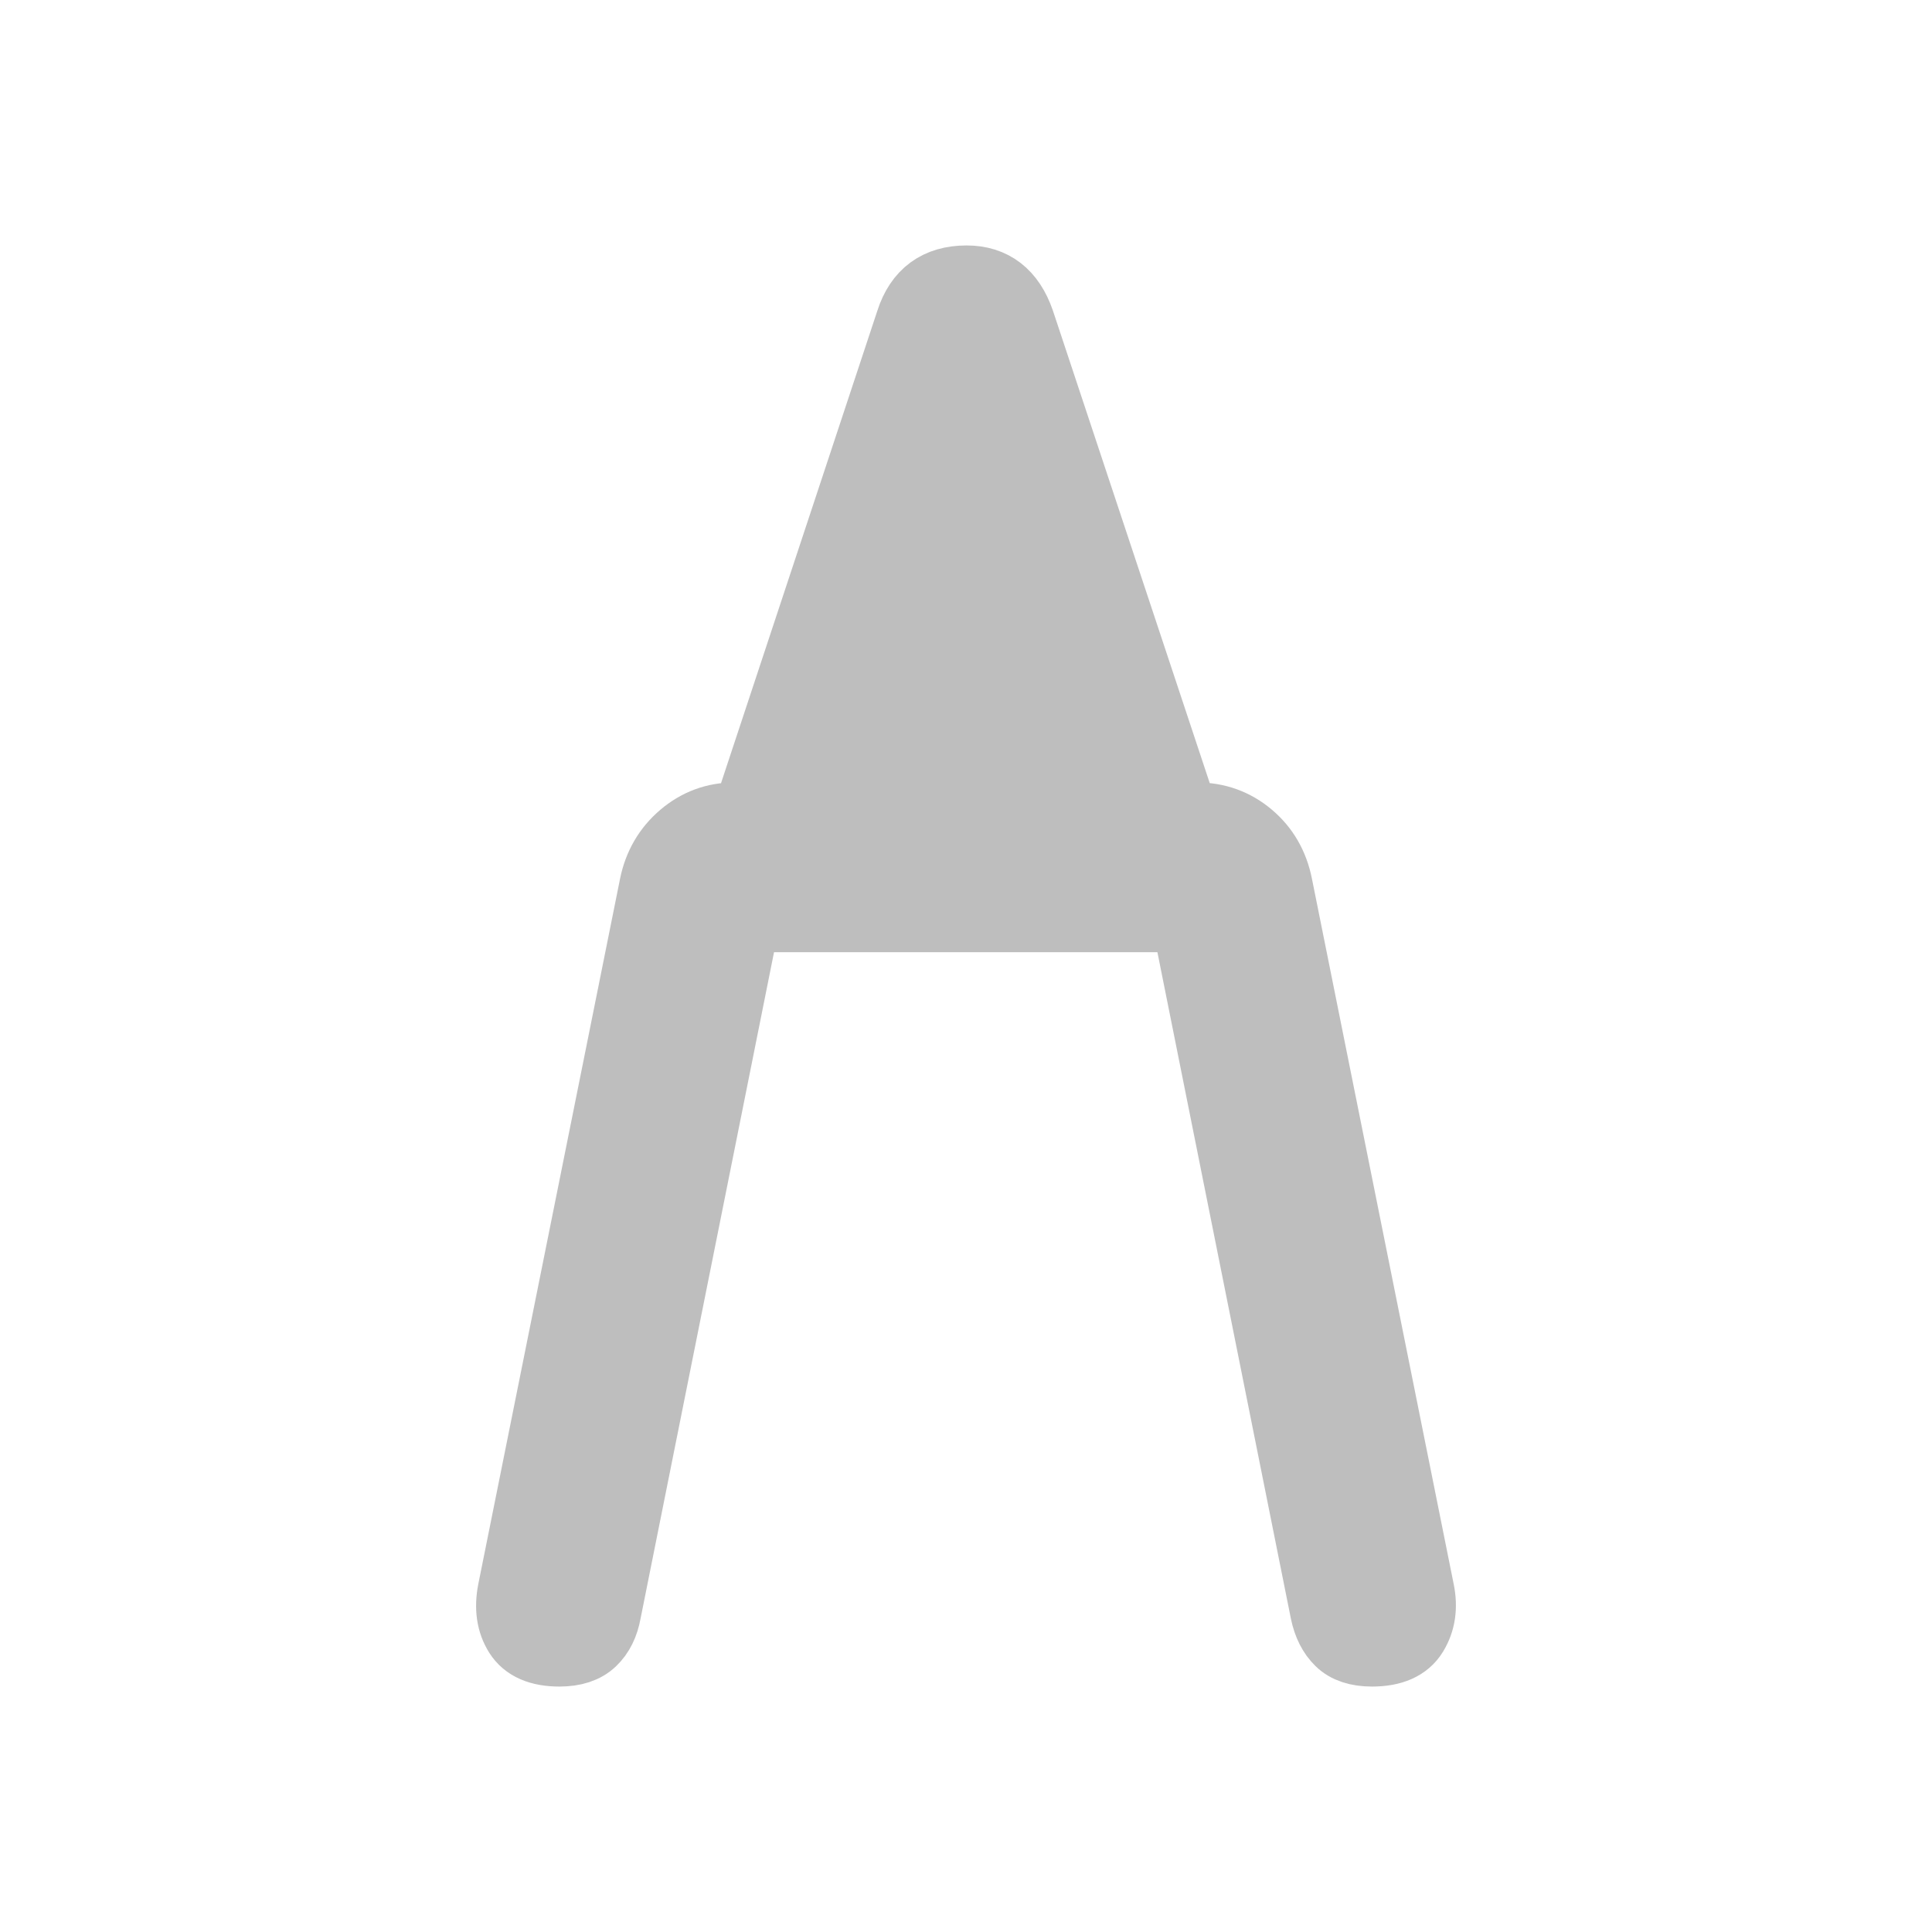
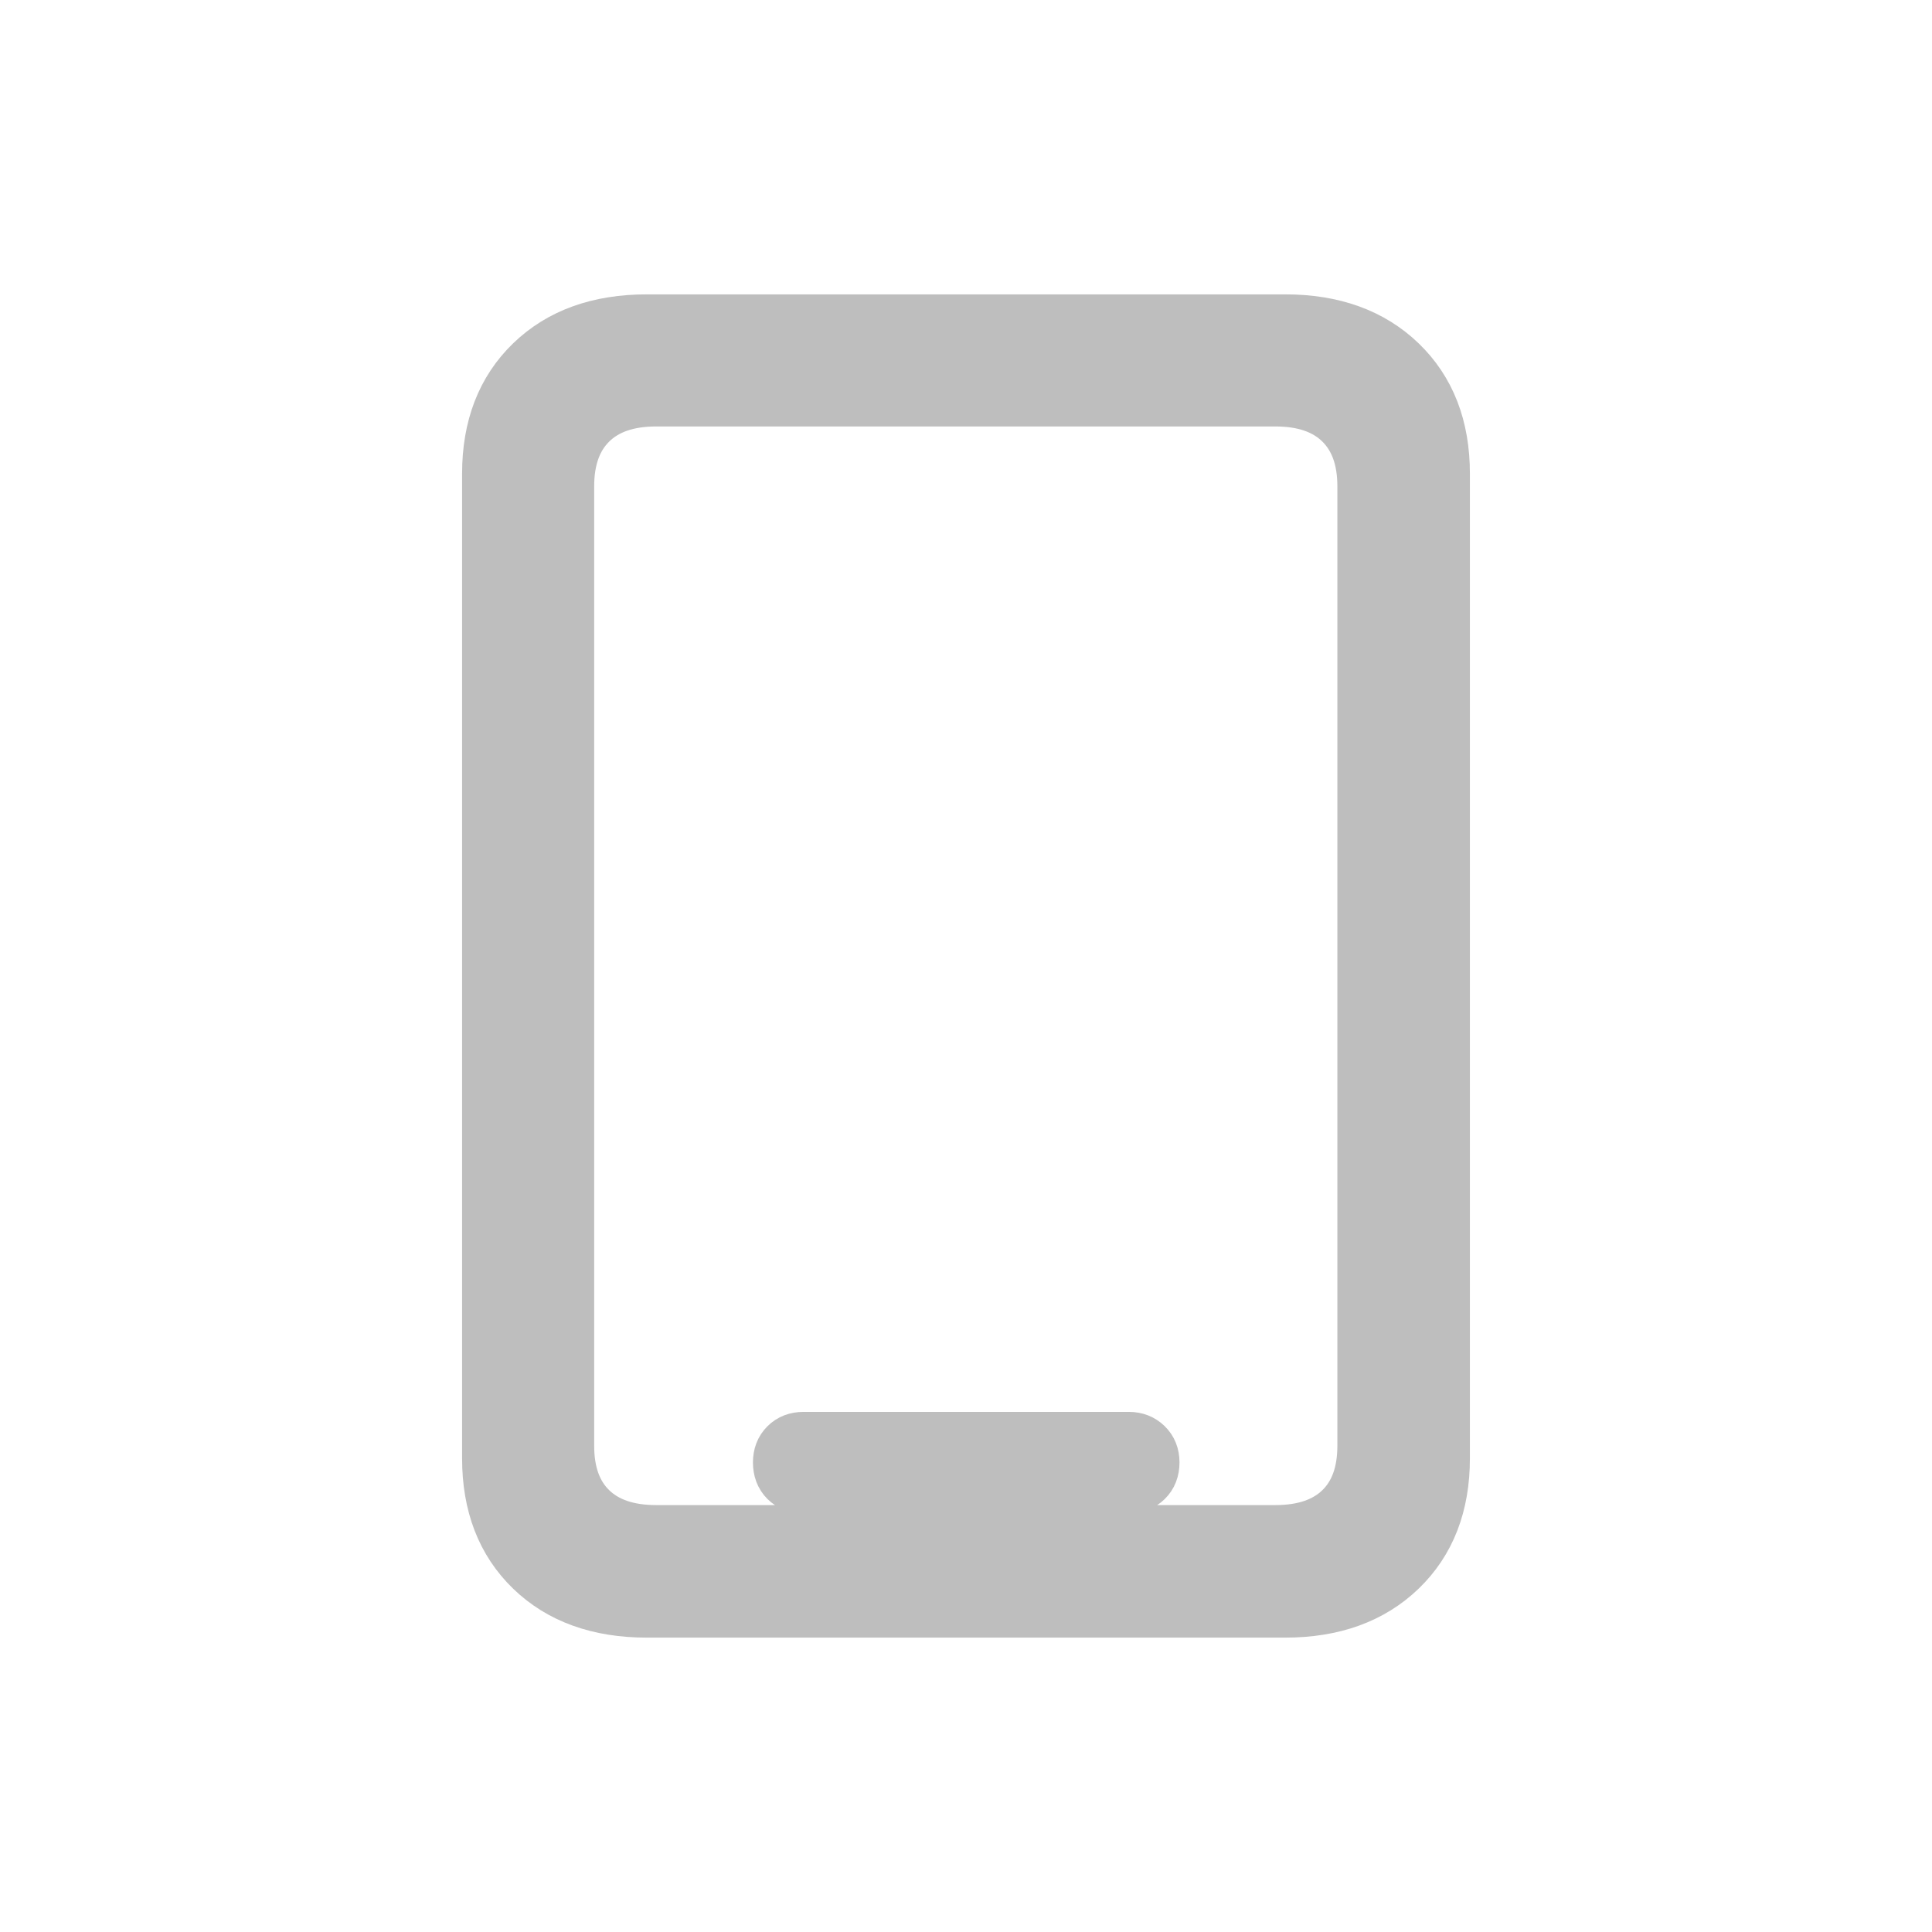
<svg xmlns="http://www.w3.org/2000/svg" width="24" height="24" viewBox="0 0 24 24">
  <defs>
    <style type="text/css" id="current-color-scheme">.ColorScheme-Text { color:#e0e0e0; }.ColorScheme-Background { color:#232629; }.ColorScheme-Highlight { color:#3daee9; }.ColorScheme-NegativeText { color:#da4453; }.ColorScheme-PositiveText { color:#27ae60; }.ColorScheme-NeutralText { color:#f67400; }</style>
  </defs>
-   <g class="ColorScheme-Text" fill="#bebebe" stroke="#bebebe" stroke-width="2.5" stroke-linejoin="round" transform="translate(4.4626,0) scale(0.327881)">
-     <g transform="scale(1,-1) translate(0,-73.19727)">
-       <path d="M 7.584,10.549 Q 6.424,10.549 5.983,11.247 Q 5.543,11.945 5.736,12.934 L 11.107,39.66 Q 11.344,40.82 12.214,41.562 Q 13.084,42.303 14.223,42.303 L 31.732,42.303 Q 32.893,42.303 33.763,41.572 Q 34.633,40.842 34.869,39.66 L 40.24,12.934 Q 40.434,11.988 39.993,11.269 Q 39.553,10.549 38.371,10.549 Q 37.533,10.549 37.104,10.968 Q 36.674,11.387 36.523,12.117 L 30.873,40.326 L 33.258,38.371 L 12.697,38.371 L 15.082,40.326 L 9.432,12.117 Q 9.303,11.387 8.862,10.968 Q 8.422,10.549 7.584,10.549 Z M 14.029,40.52 L 20.818,61.037 Q 21.334,62.648 23.01,62.648 Q 24.535,62.648 25.094,61.037 L 31.904,40.52 Z" />
+   <g class="ColorScheme-Text" fill="#bebebe" stroke="#bebebe" stroke-width="2.5" stroke-linejoin="round" transform="translate(4.2256,0) scale(0.260333)">
+     <g transform="scale(1,-1) translate(0,-92.18945)">
+       <path d="M 22.107,21.227 Q 21.592,21.227 21.27,21.549 Q 20.947,21.871 20.947,22.408 Q 20.947,22.924 21.27,23.246 Q 21.592,23.568 22.107,23.568 L 37.641,23.568 Q 38.135,23.568 38.468,23.246 Q 38.801,22.924 38.801,22.408 Q 38.801,21.871 38.468,21.549 Q 38.135,21.227 37.641,21.227 Z M 7.068,22.602 L 7.068,69.588 Q 7.068,72.918 9.12,74.905 Q 11.172,76.893 14.631,76.893 L 45.096,76.893 Q 48.533,76.893 50.596,74.905 Q 52.658,72.918 52.658,69.588 L 52.658,22.602 Q 52.658,19.271 50.596,17.284 Q 48.533,15.297 45.096,15.297 L 14.631,15.297 Q 11.172,15.297 9.12,17.284 Q 7.068,19.271 7.068,22.602 Z M 10.871,23.203 Q 10.871,21.248 11.967,20.185 Q 13.062,19.121 15.082,19.121 L 44.623,19.121 Q 46.643,19.121 47.738,20.185 Q 48.834,21.248 48.834,23.203 L 48.834,68.986 Q 48.834,70.941 47.738,72.016 Q 46.643,73.09 44.623,73.09 L 15.082,73.09 Q 13.062,73.09 11.967,72.016 Q 10.871,70.941 10.871,68.986 Z" />
    </g>
  </g>
</svg>
